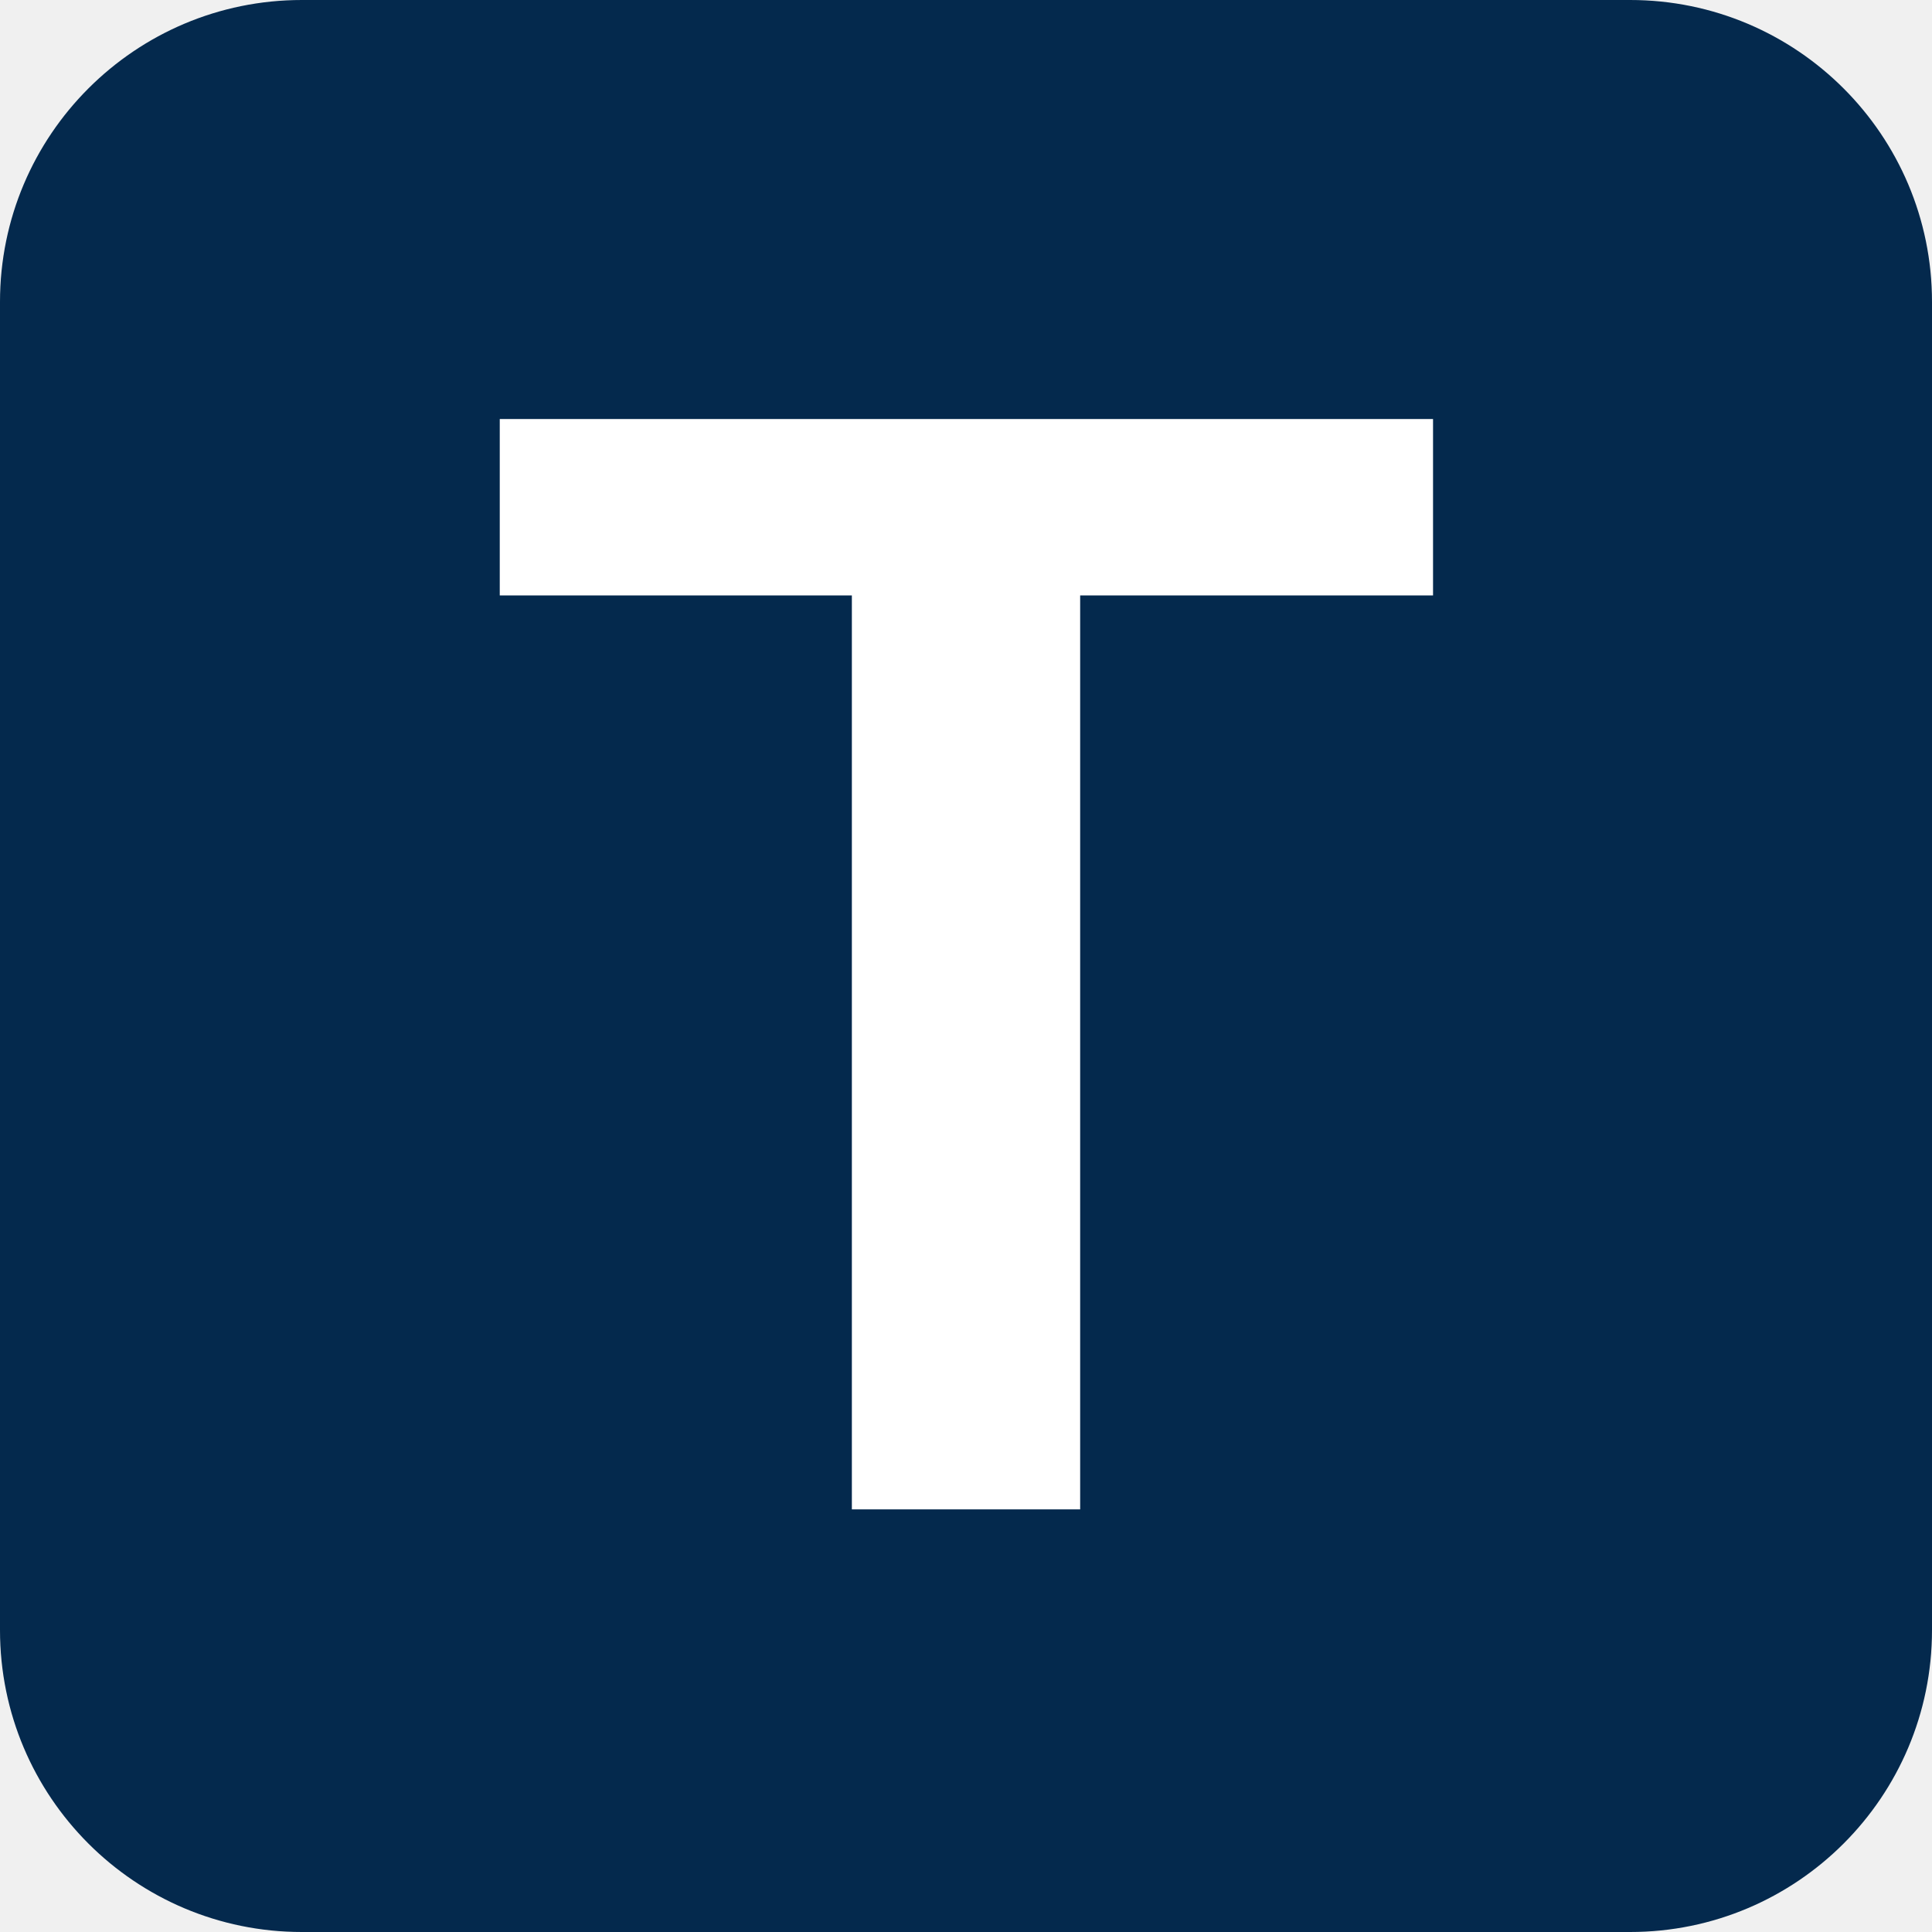
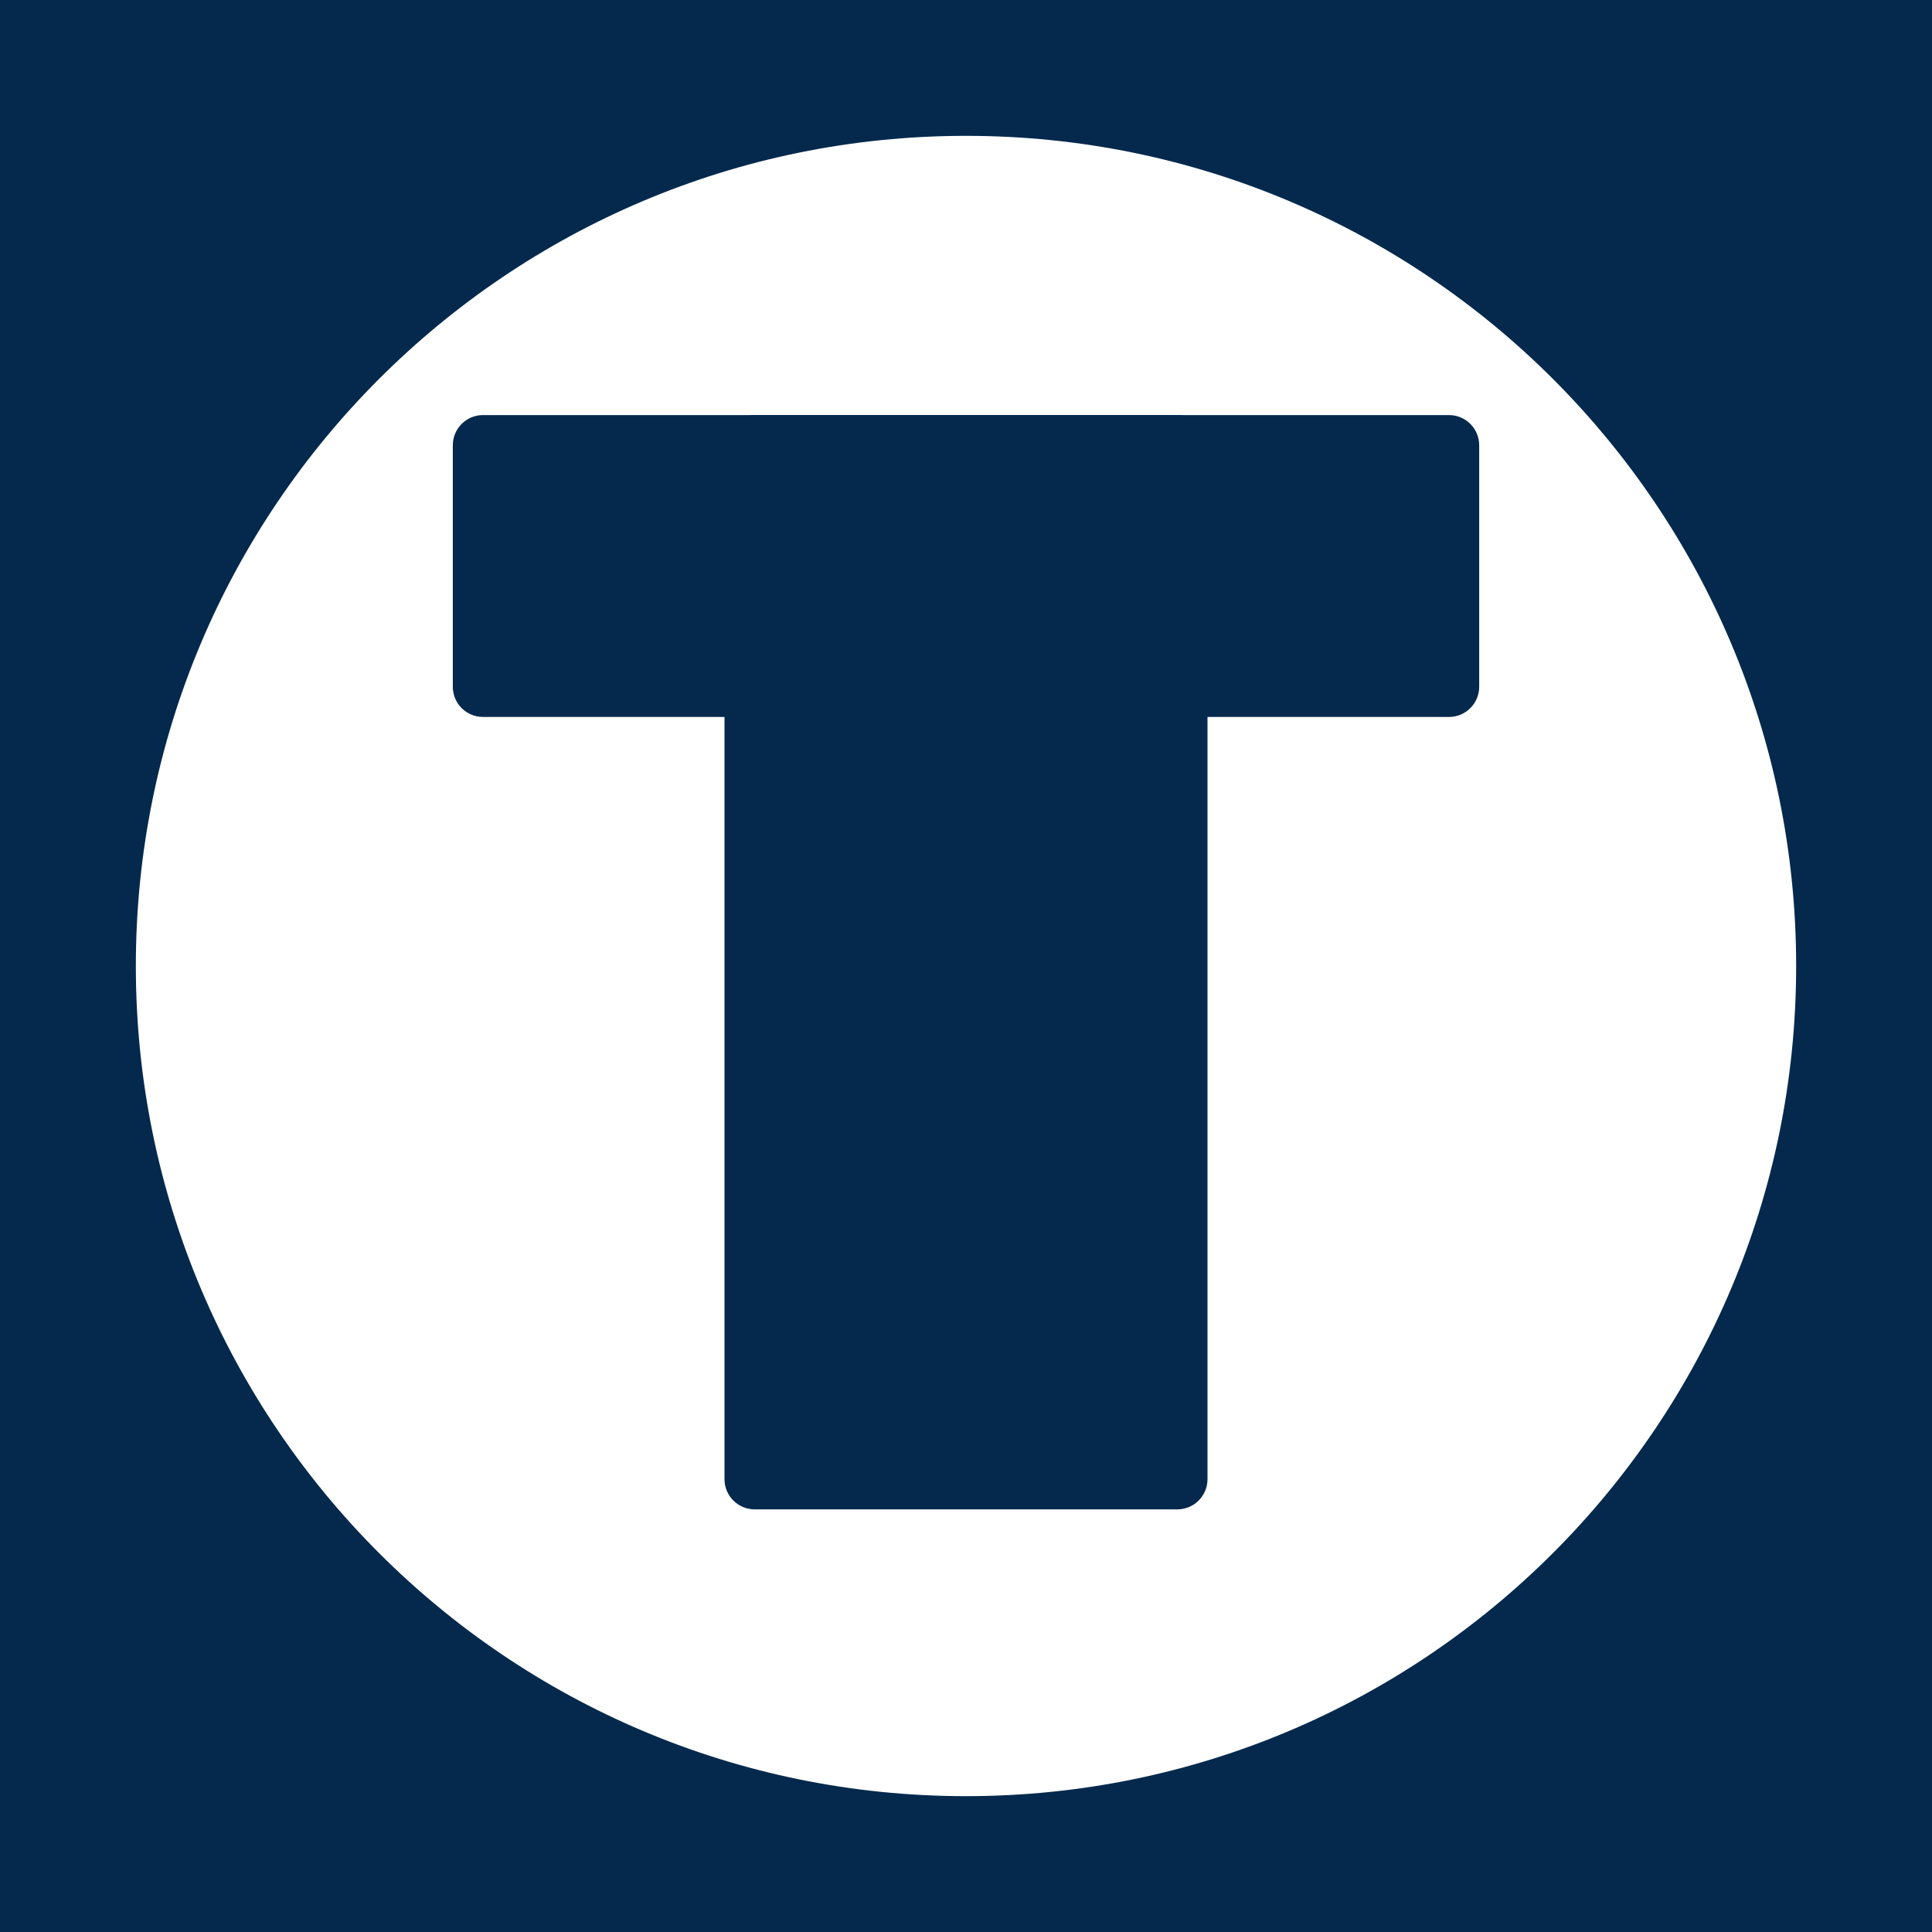
<svg xmlns="http://www.w3.org/2000/svg" viewBox="0 0 512 512">
-   <rect width="512" height="512" rx="80" fill="#04294d" />
-   <text x="256" y="400" font-family="Arial, Helvetica, sans-serif" font-weight="900" font-size="420" fill="white" text-anchor="middle">T</text>
+   <rect width="512" height="512" fill="#04294d" />
+   <circle cx="256" cy="256" r="220" fill="white" />
+   <rect x="120" y="110" width="272" height="80" rx="8" fill="#04294d" />
+   <rect x="192" y="110" width="128" height="290" rx="8" fill="#04294d" />
</svg>
